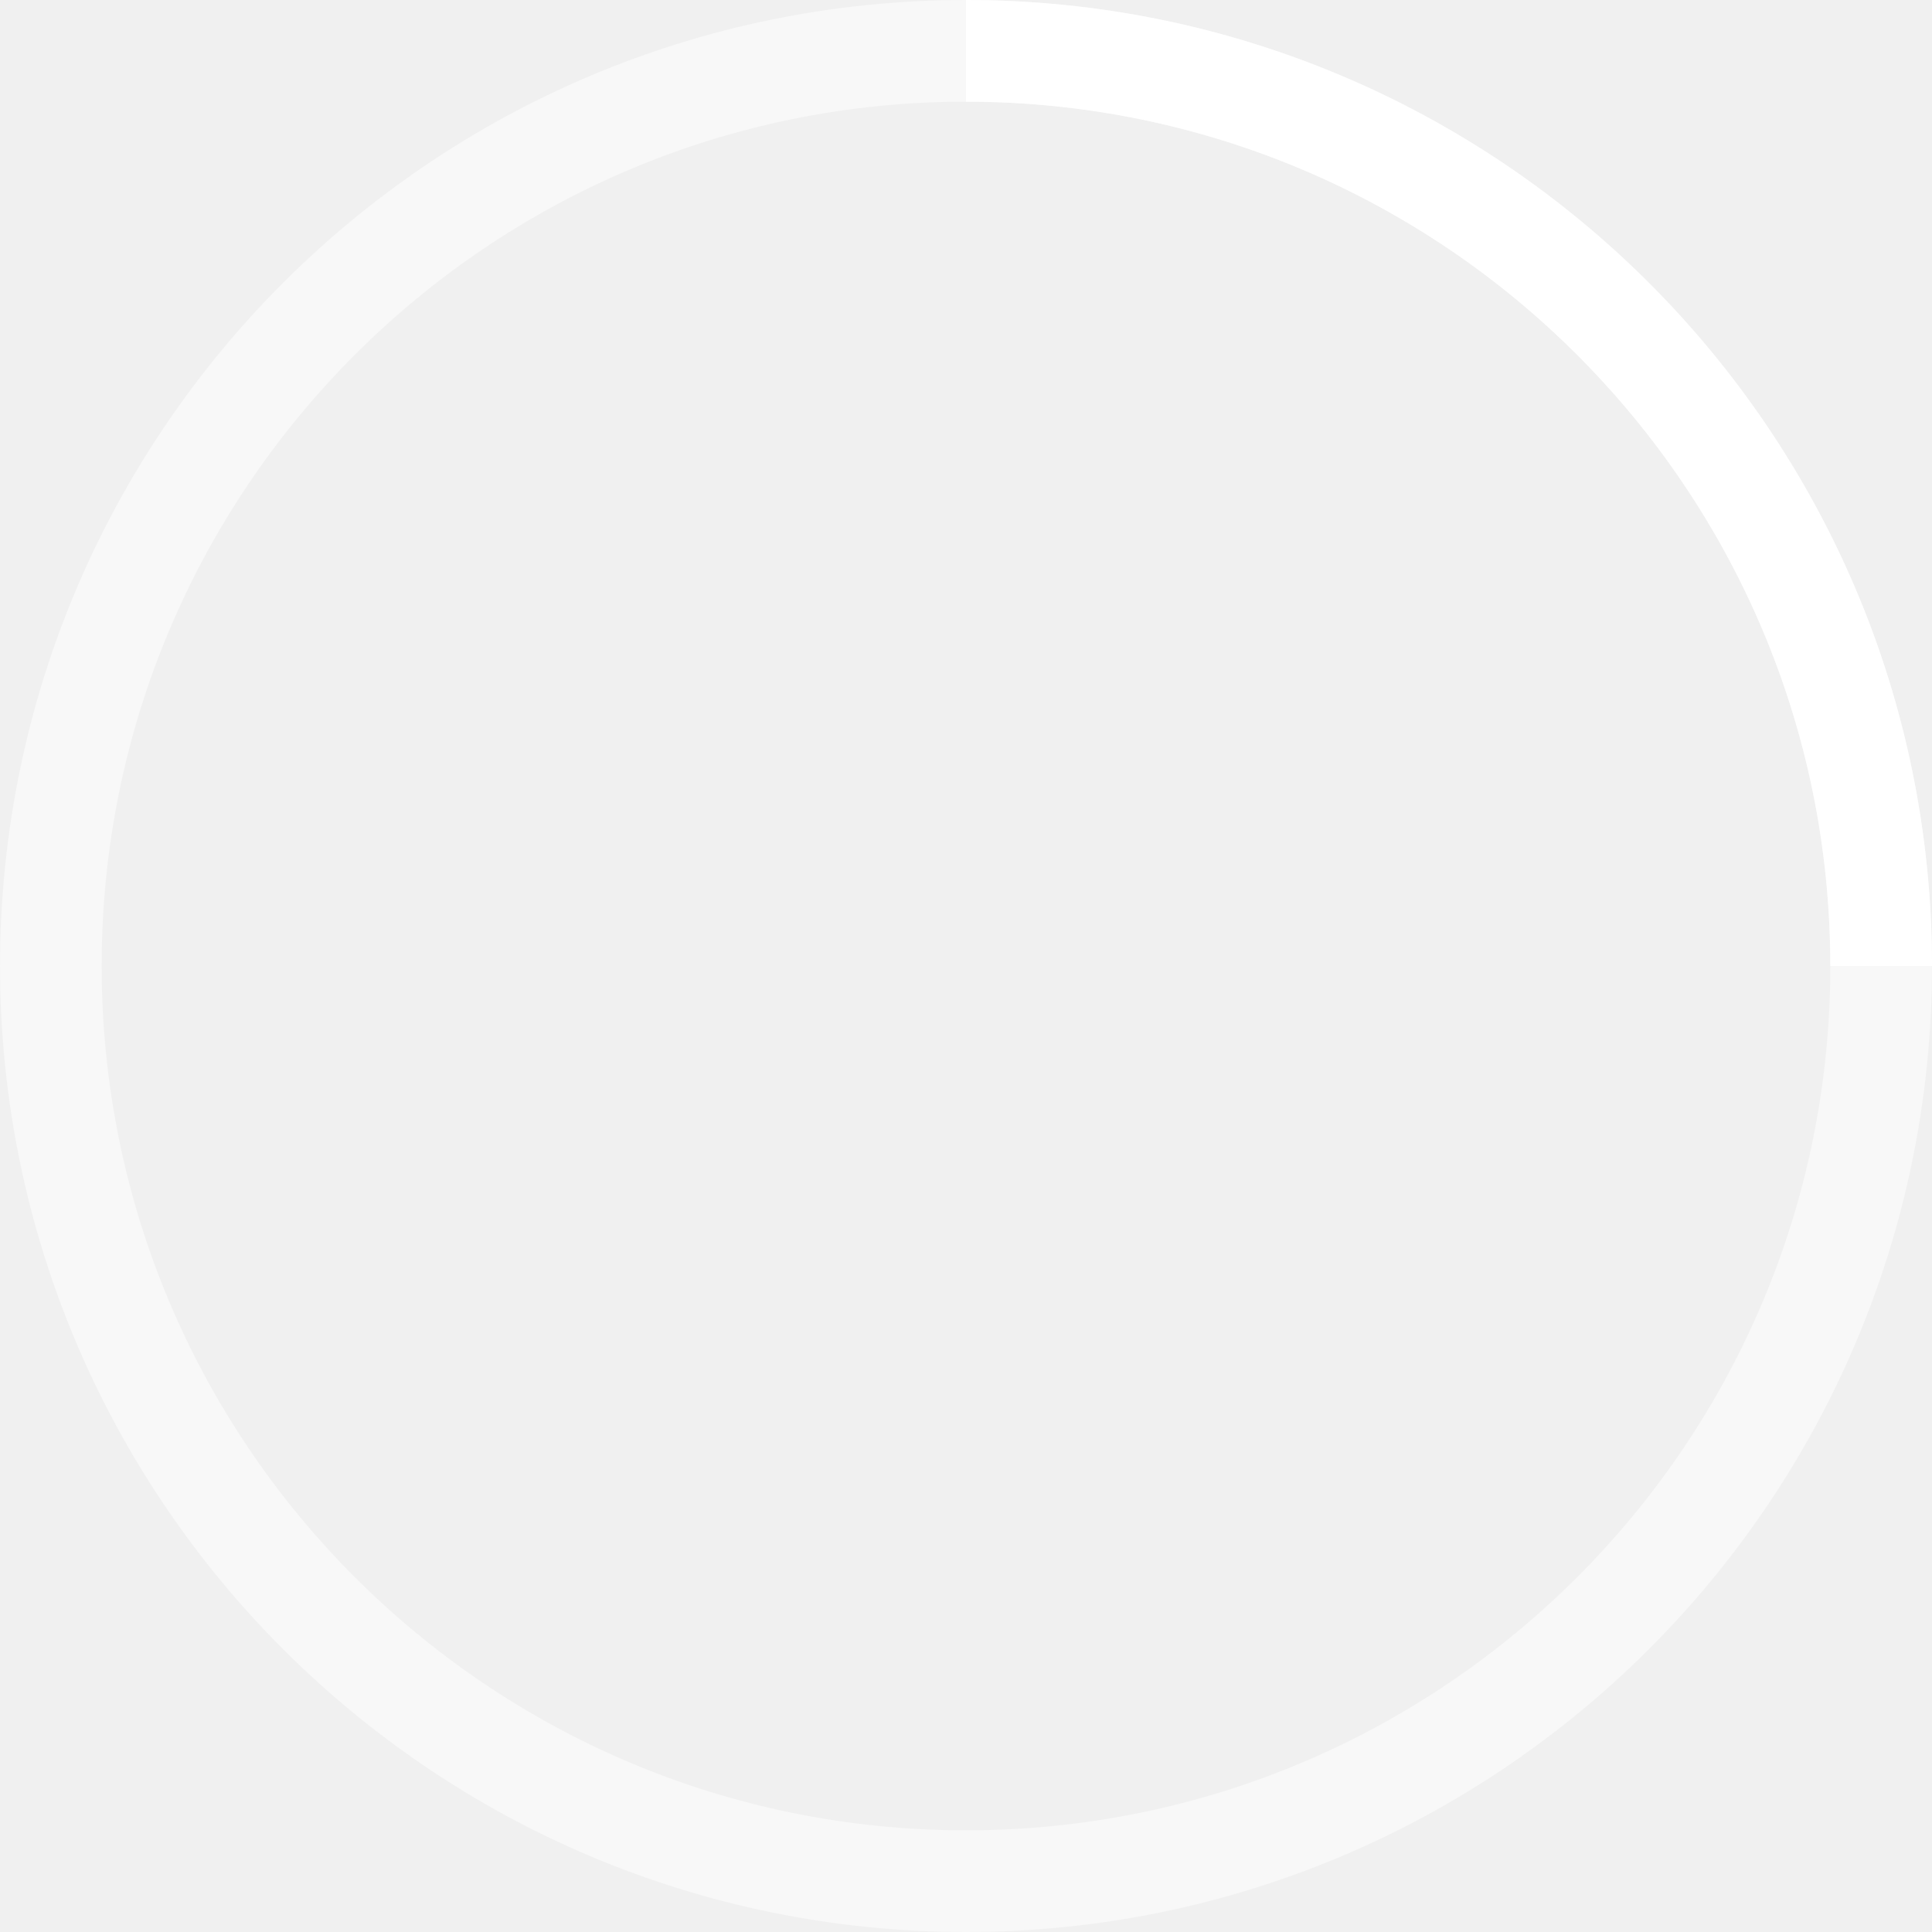
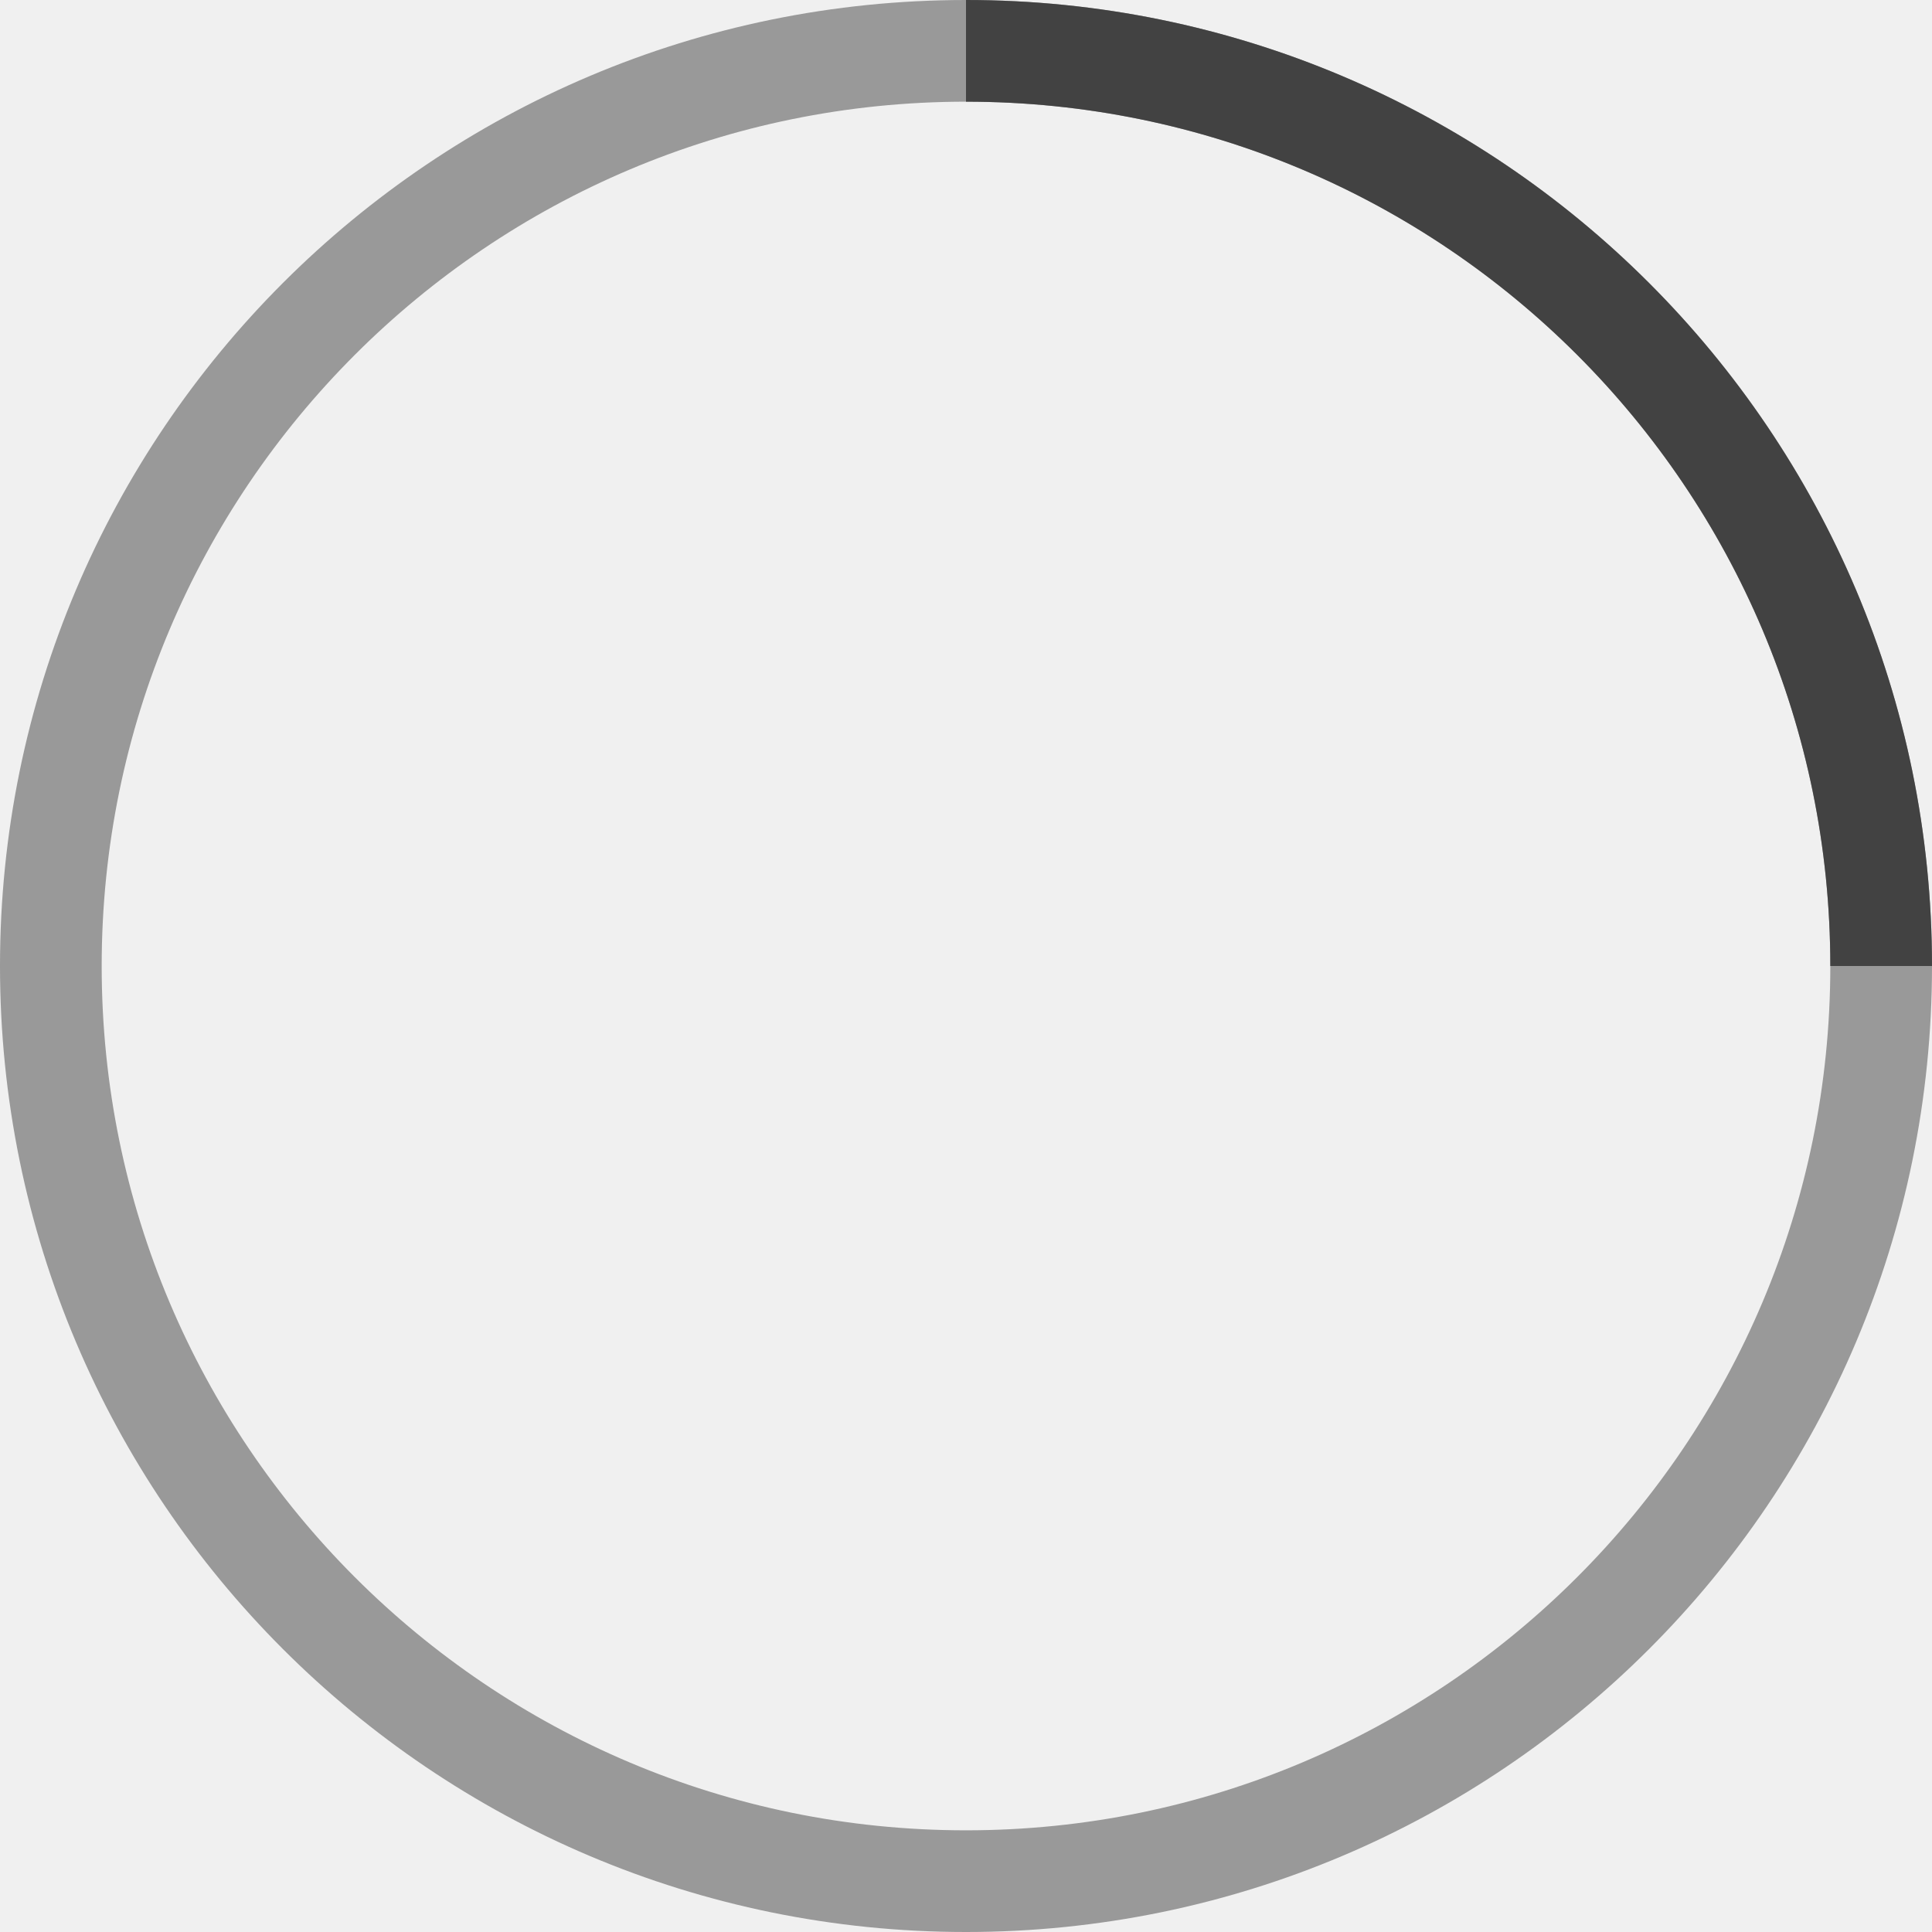
- <svg xmlns="http://www.w3.org/2000/svg" width="18" height="18" viewBox="0 0 38 38" stroke="white">
+ <svg xmlns="http://www.w3.org/2000/svg" width="18" height="18" viewBox="0 0 38 38" stroke="#424242">
  <g fill="none" fill-rule="evenodd">
    <g transform="translate(1 1)" stroke-width="2">
      <circle stroke-opacity=".5" cx="18" cy="18" r="18" />
      <path d="M36 18c0-9.94-8.06-18-18-18">
        <animateTransform attributeName="transform" type="rotate" from="0 18 18" to="360 18 18" dur="1s" repeatCount="indefinite" />
      </path>
    </g>
  </g>
</svg>
